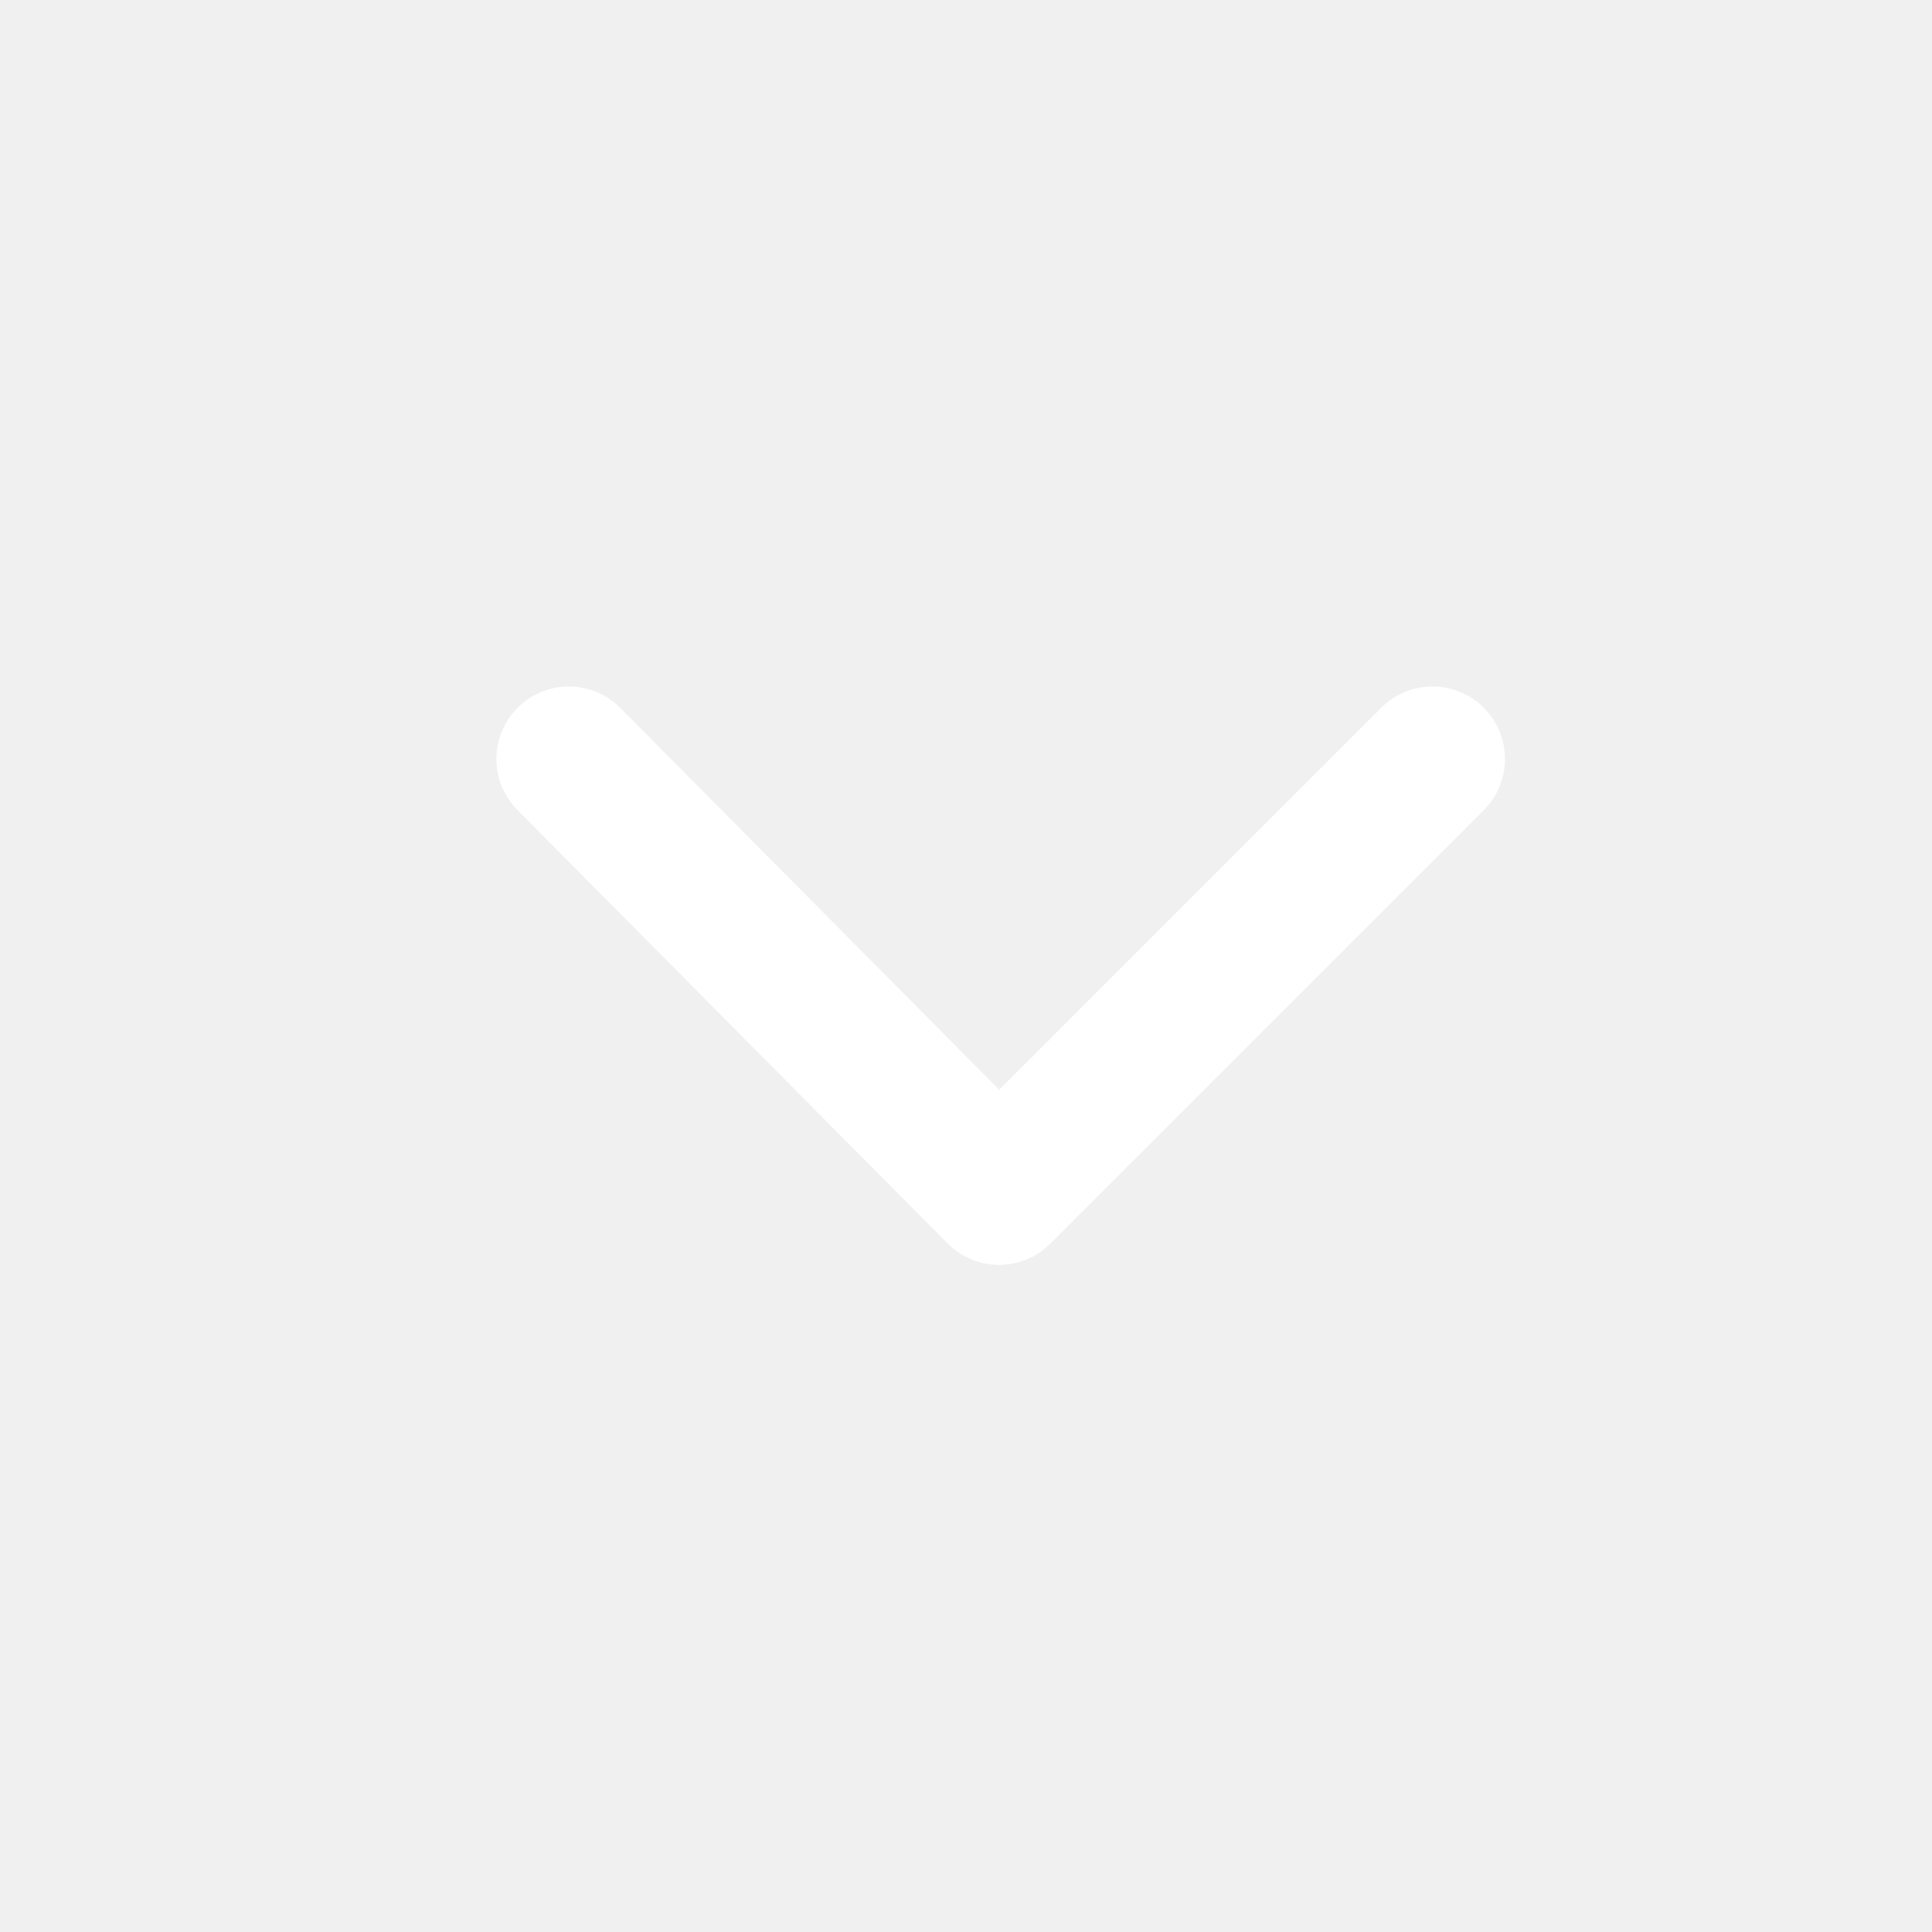
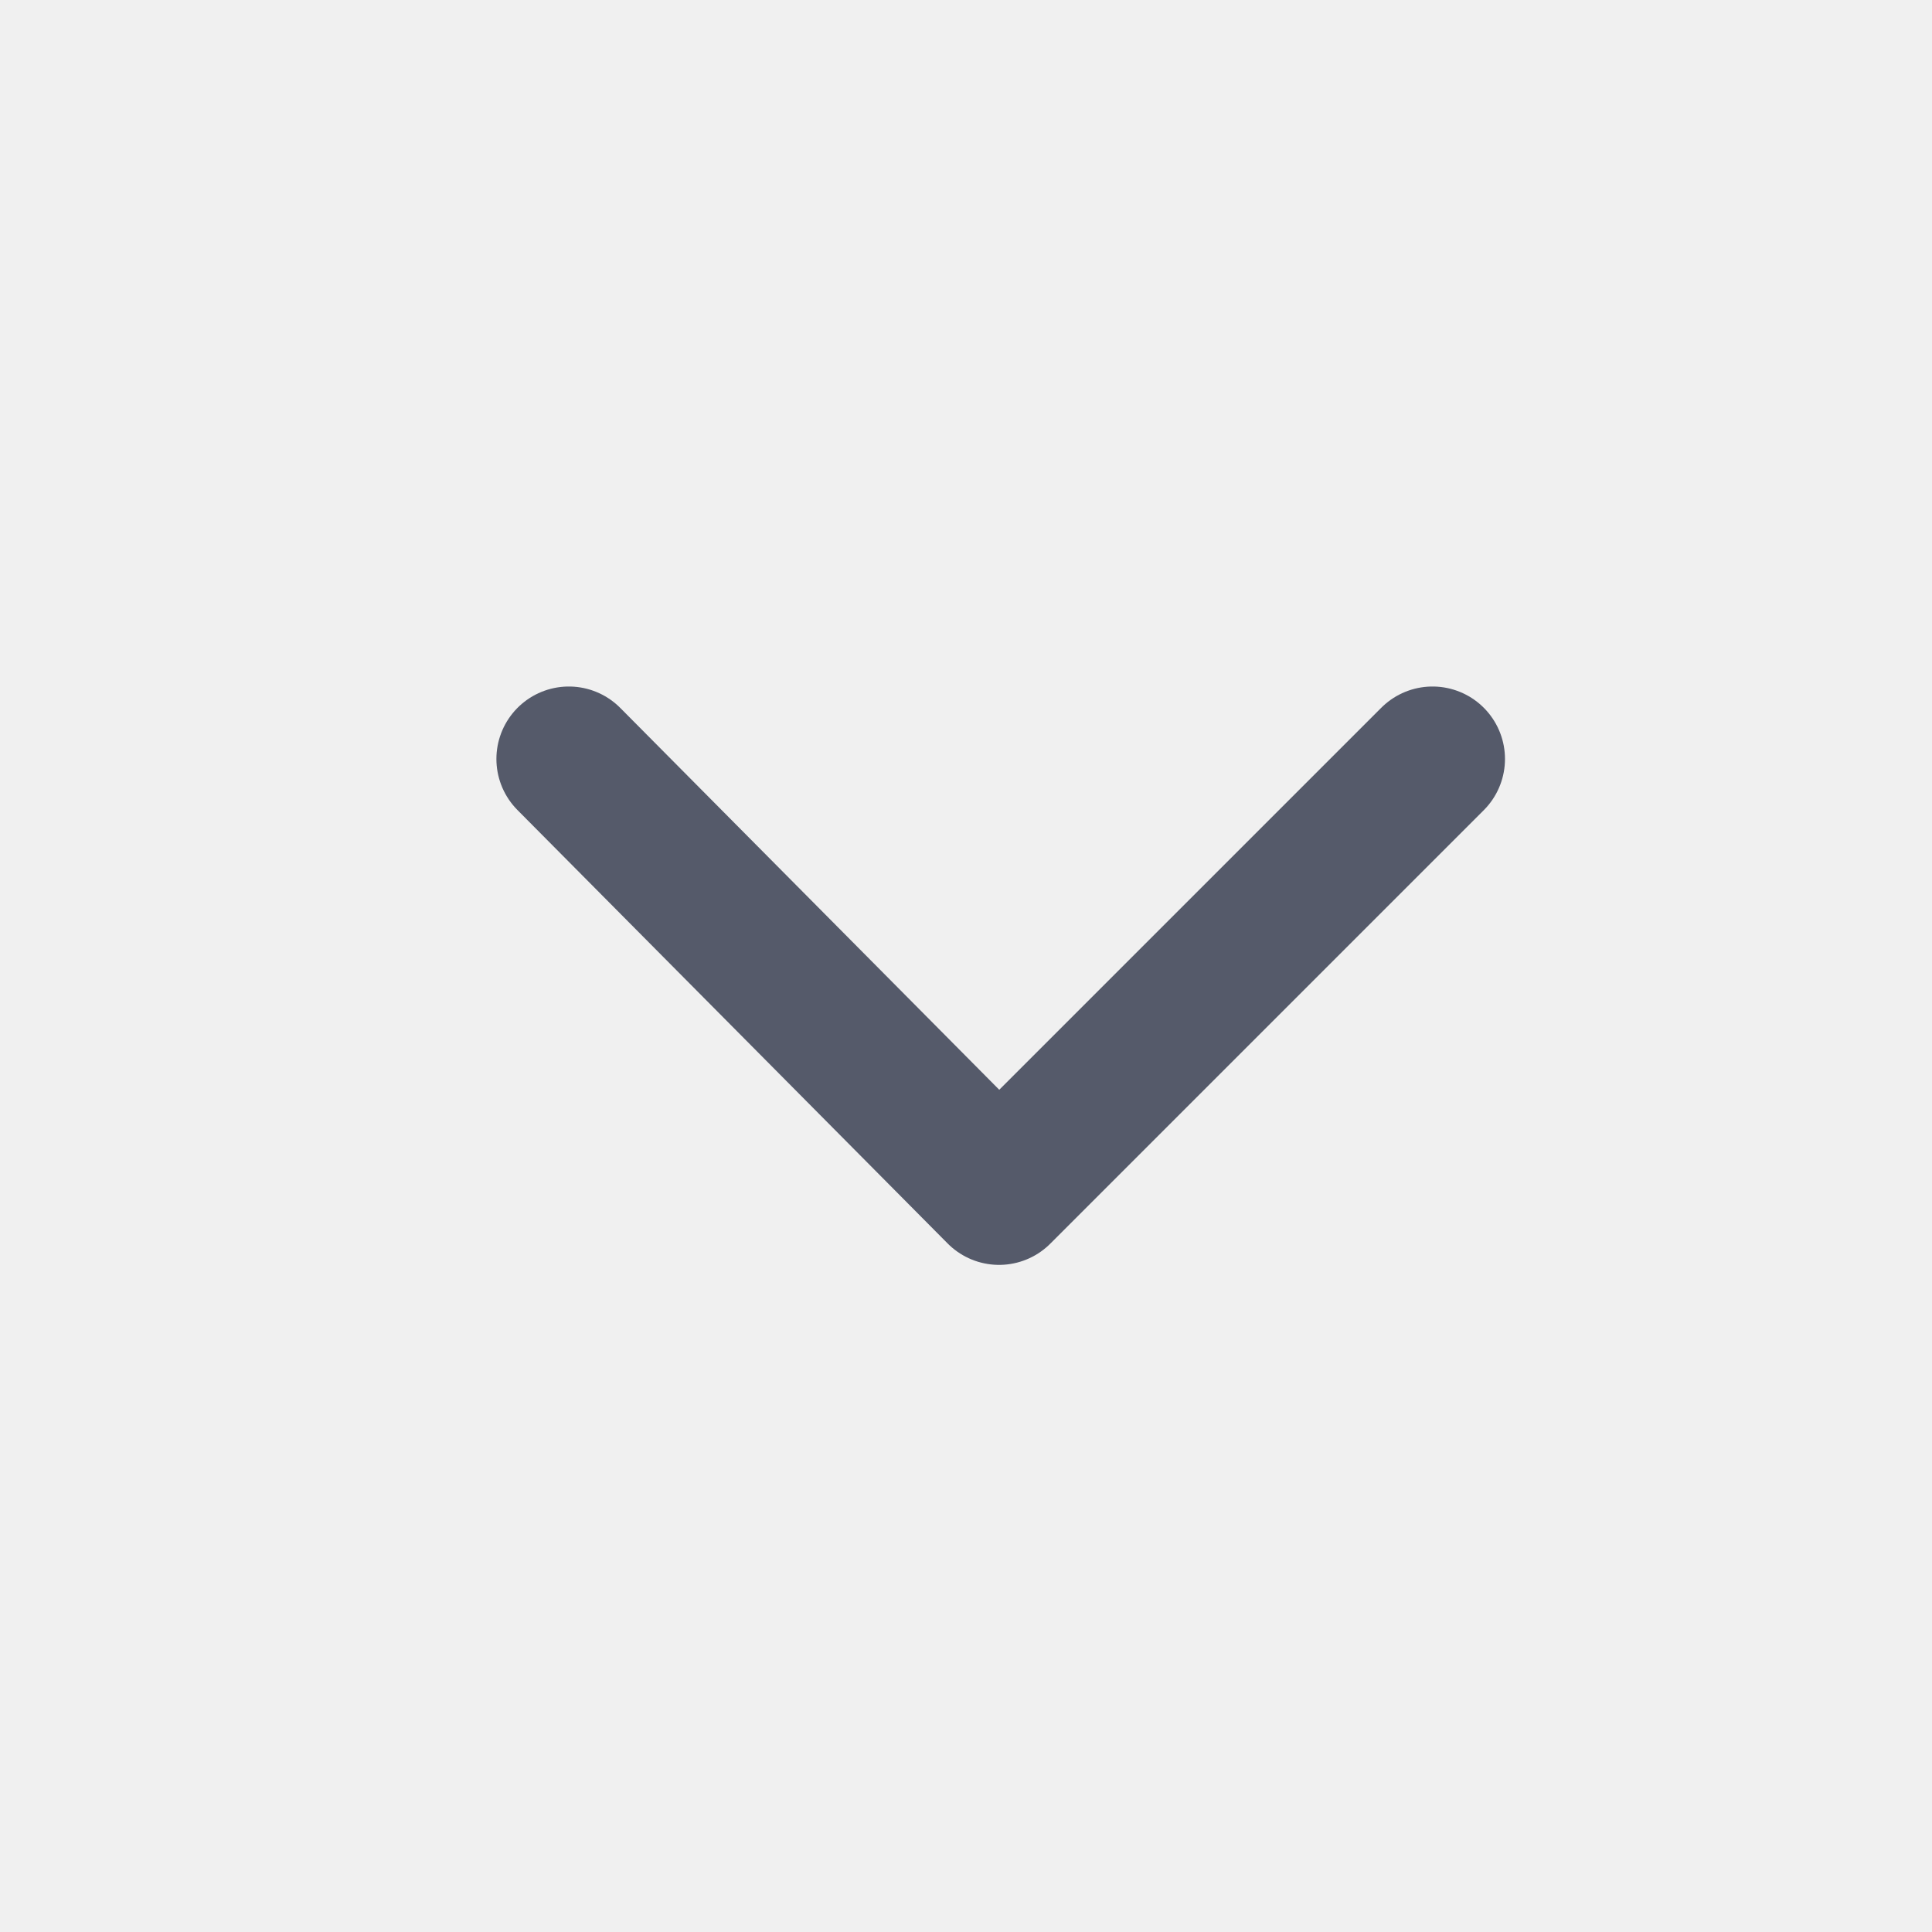
<svg xmlns="http://www.w3.org/2000/svg" width="80px" height="80px" viewBox="0 0 80 80" version="1.1">
  <g id="Page-1" stroke="none" stroke-width="1" fill="none" fill-rule="evenodd">
    <g id="icons" transform="translate(-980, -70)">
      <g id="ic_chevron.down" transform="translate(980, 70)">
        <rect id="Rectangle" x="0" y="0" width="80" height="80" />
-         <polyline id="Path-2" stroke="#ffffff" stroke-width="6" stroke-linecap="round" stroke-linejoin="round" points="23.555 31.427 41.369 49.376 59.318 31.427" />
+         <polyline id="Path-2" stroke="#555A6A" stroke-width="6" stroke-linecap="round" stroke-linejoin="round" points="23.555 31.427 41.369 49.376 59.318 31.427" />
      </g>
    </g>
  </g>
</svg>
